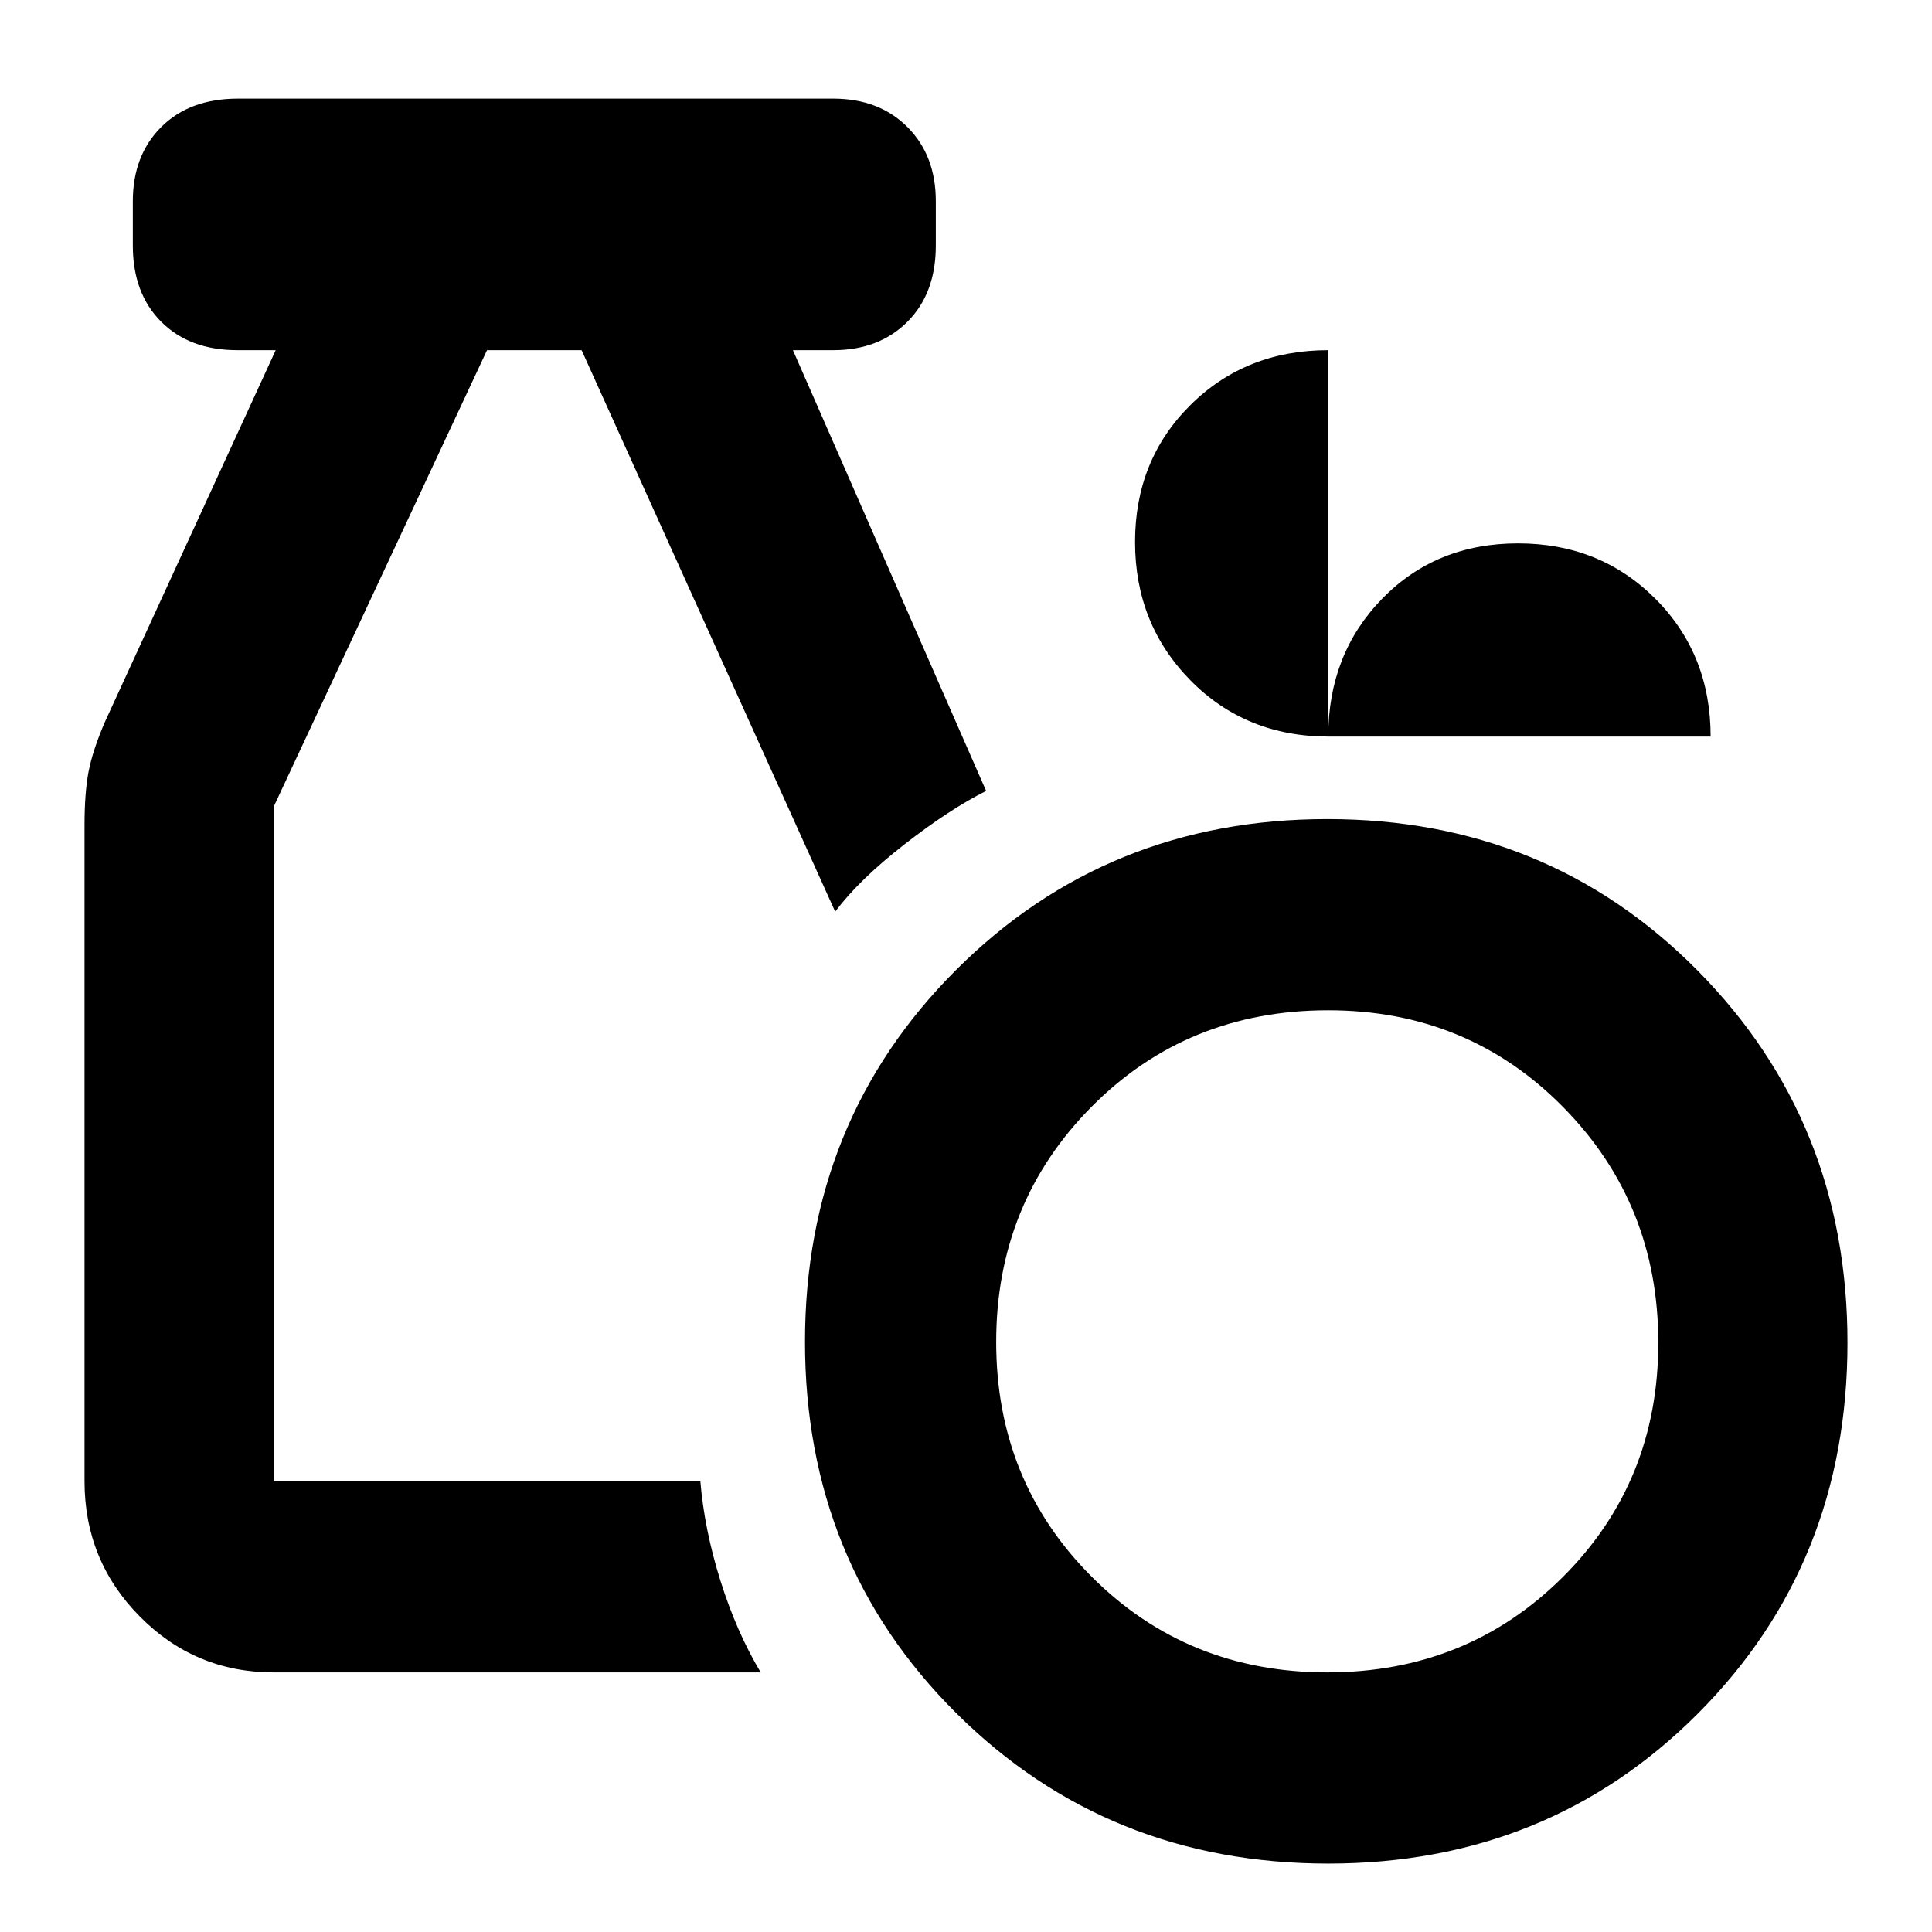
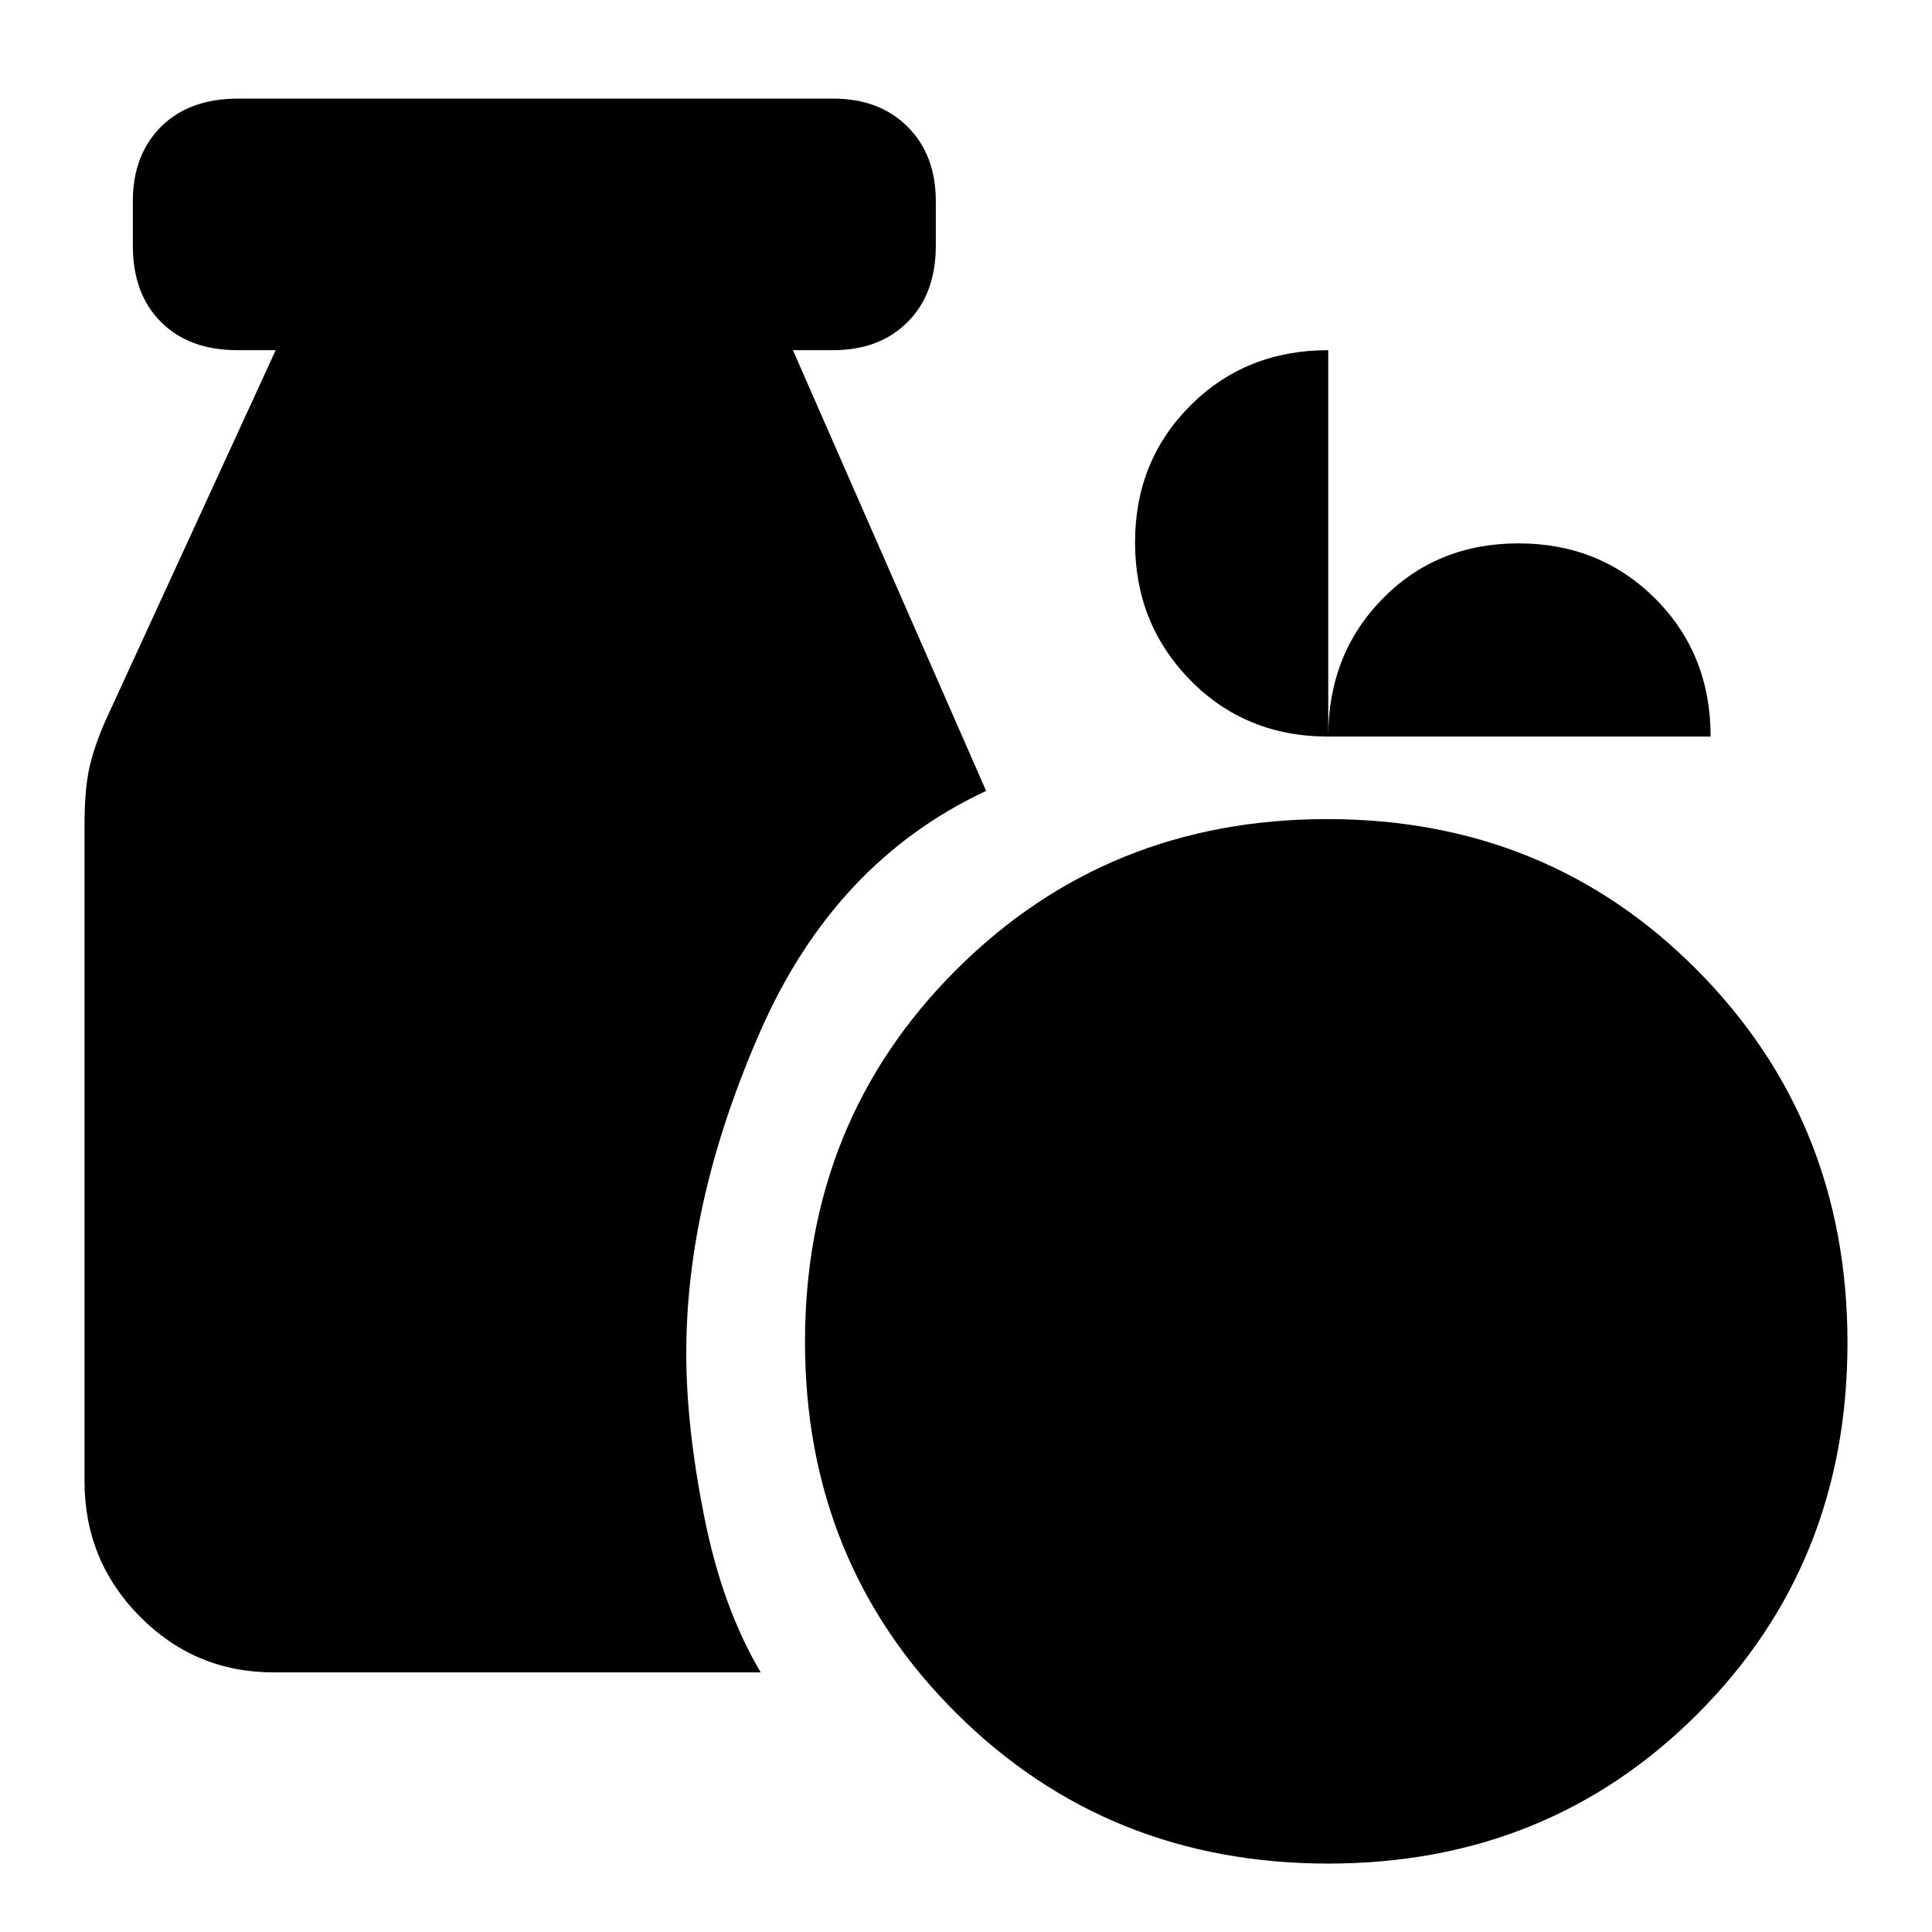
<svg xmlns="http://www.w3.org/2000/svg" viewBox="0 -960 960 960">
-   <path d="M660-34q-109.67 0-184.83-74.74Q400-183.47 400-293.24 400-403 475.03-478q75.03-75 184.5-75t183.97 75.24q74.5 75.23 74.5 185Q918-183 843.63-108.5 769.25-34 660-34Zm-.5-95q69.5 0 117-47.33t47.5-116.5Q824-362 776.62-410T660-458q-70 0-117.5 47.83t-47.5 117q0 69.17 47.5 116.67t117 47.5ZM136-129q-39.05 0-66.53-27.77Q42-184.54 42-224v-325.97q0-16.03 2-26.53t8-24.5l85-185h-19q-23.77 0-37.89-14.11Q66-814.22 66-838v-22q0-22.78 14.11-36.89Q94.23-911 118.26-911H414q22.77 0 36.89 14.11Q465-882.78 465-860v22q0 23.78-14.11 37.89Q436.77-786 414-786h-20l96 219q-18 9-40.5 26.5T415-507L289-786h-47L136-559.17V-224h212q2 24 10 49.5t20 45.5H136Zm524.25-465q-41.25 0-68.75-27.98T564-690.69q0-40.73 27.5-68.02T660-786v192q0-41 26.79-68.5t67.52-27.5q40.73 0 68.21 27.5Q850-635 850-594H660.25Z" />
+   <path d="M136-129q-39.05 0-66.53-27.77Q42-184.54 42-224v-325.97q0-16.03 2-26.53t8-24.5l85-185h-19q-24 0-38-14t-14-38v-22q0-23 14-37t38.26-14H414q23 0 37 14t14 37v22q0 24-14 38t-37 14h-20l96 219q-75 35-112 119t-37 160.3q0 36.7 9 81.7t28 77H136Zm524 95q-109.67 0-184.83-74.74Q400-183.47 400-293.24 400-403 475.03-478q75.03-75 184.5-75t183.97 75.24q74.5 75.23 74.5 185Q918-183 843.63-108.5 769.25-34 660-34Zm0-560q-41 0-68.5-27.98t-27.5-68.5q0-40.52 27.5-68.02Q619-786 660-786v192q0-41 27-68.5t67.52-27.5q40.52 0 68 27.5Q850-635 850-594H660Z" />
</svg>
